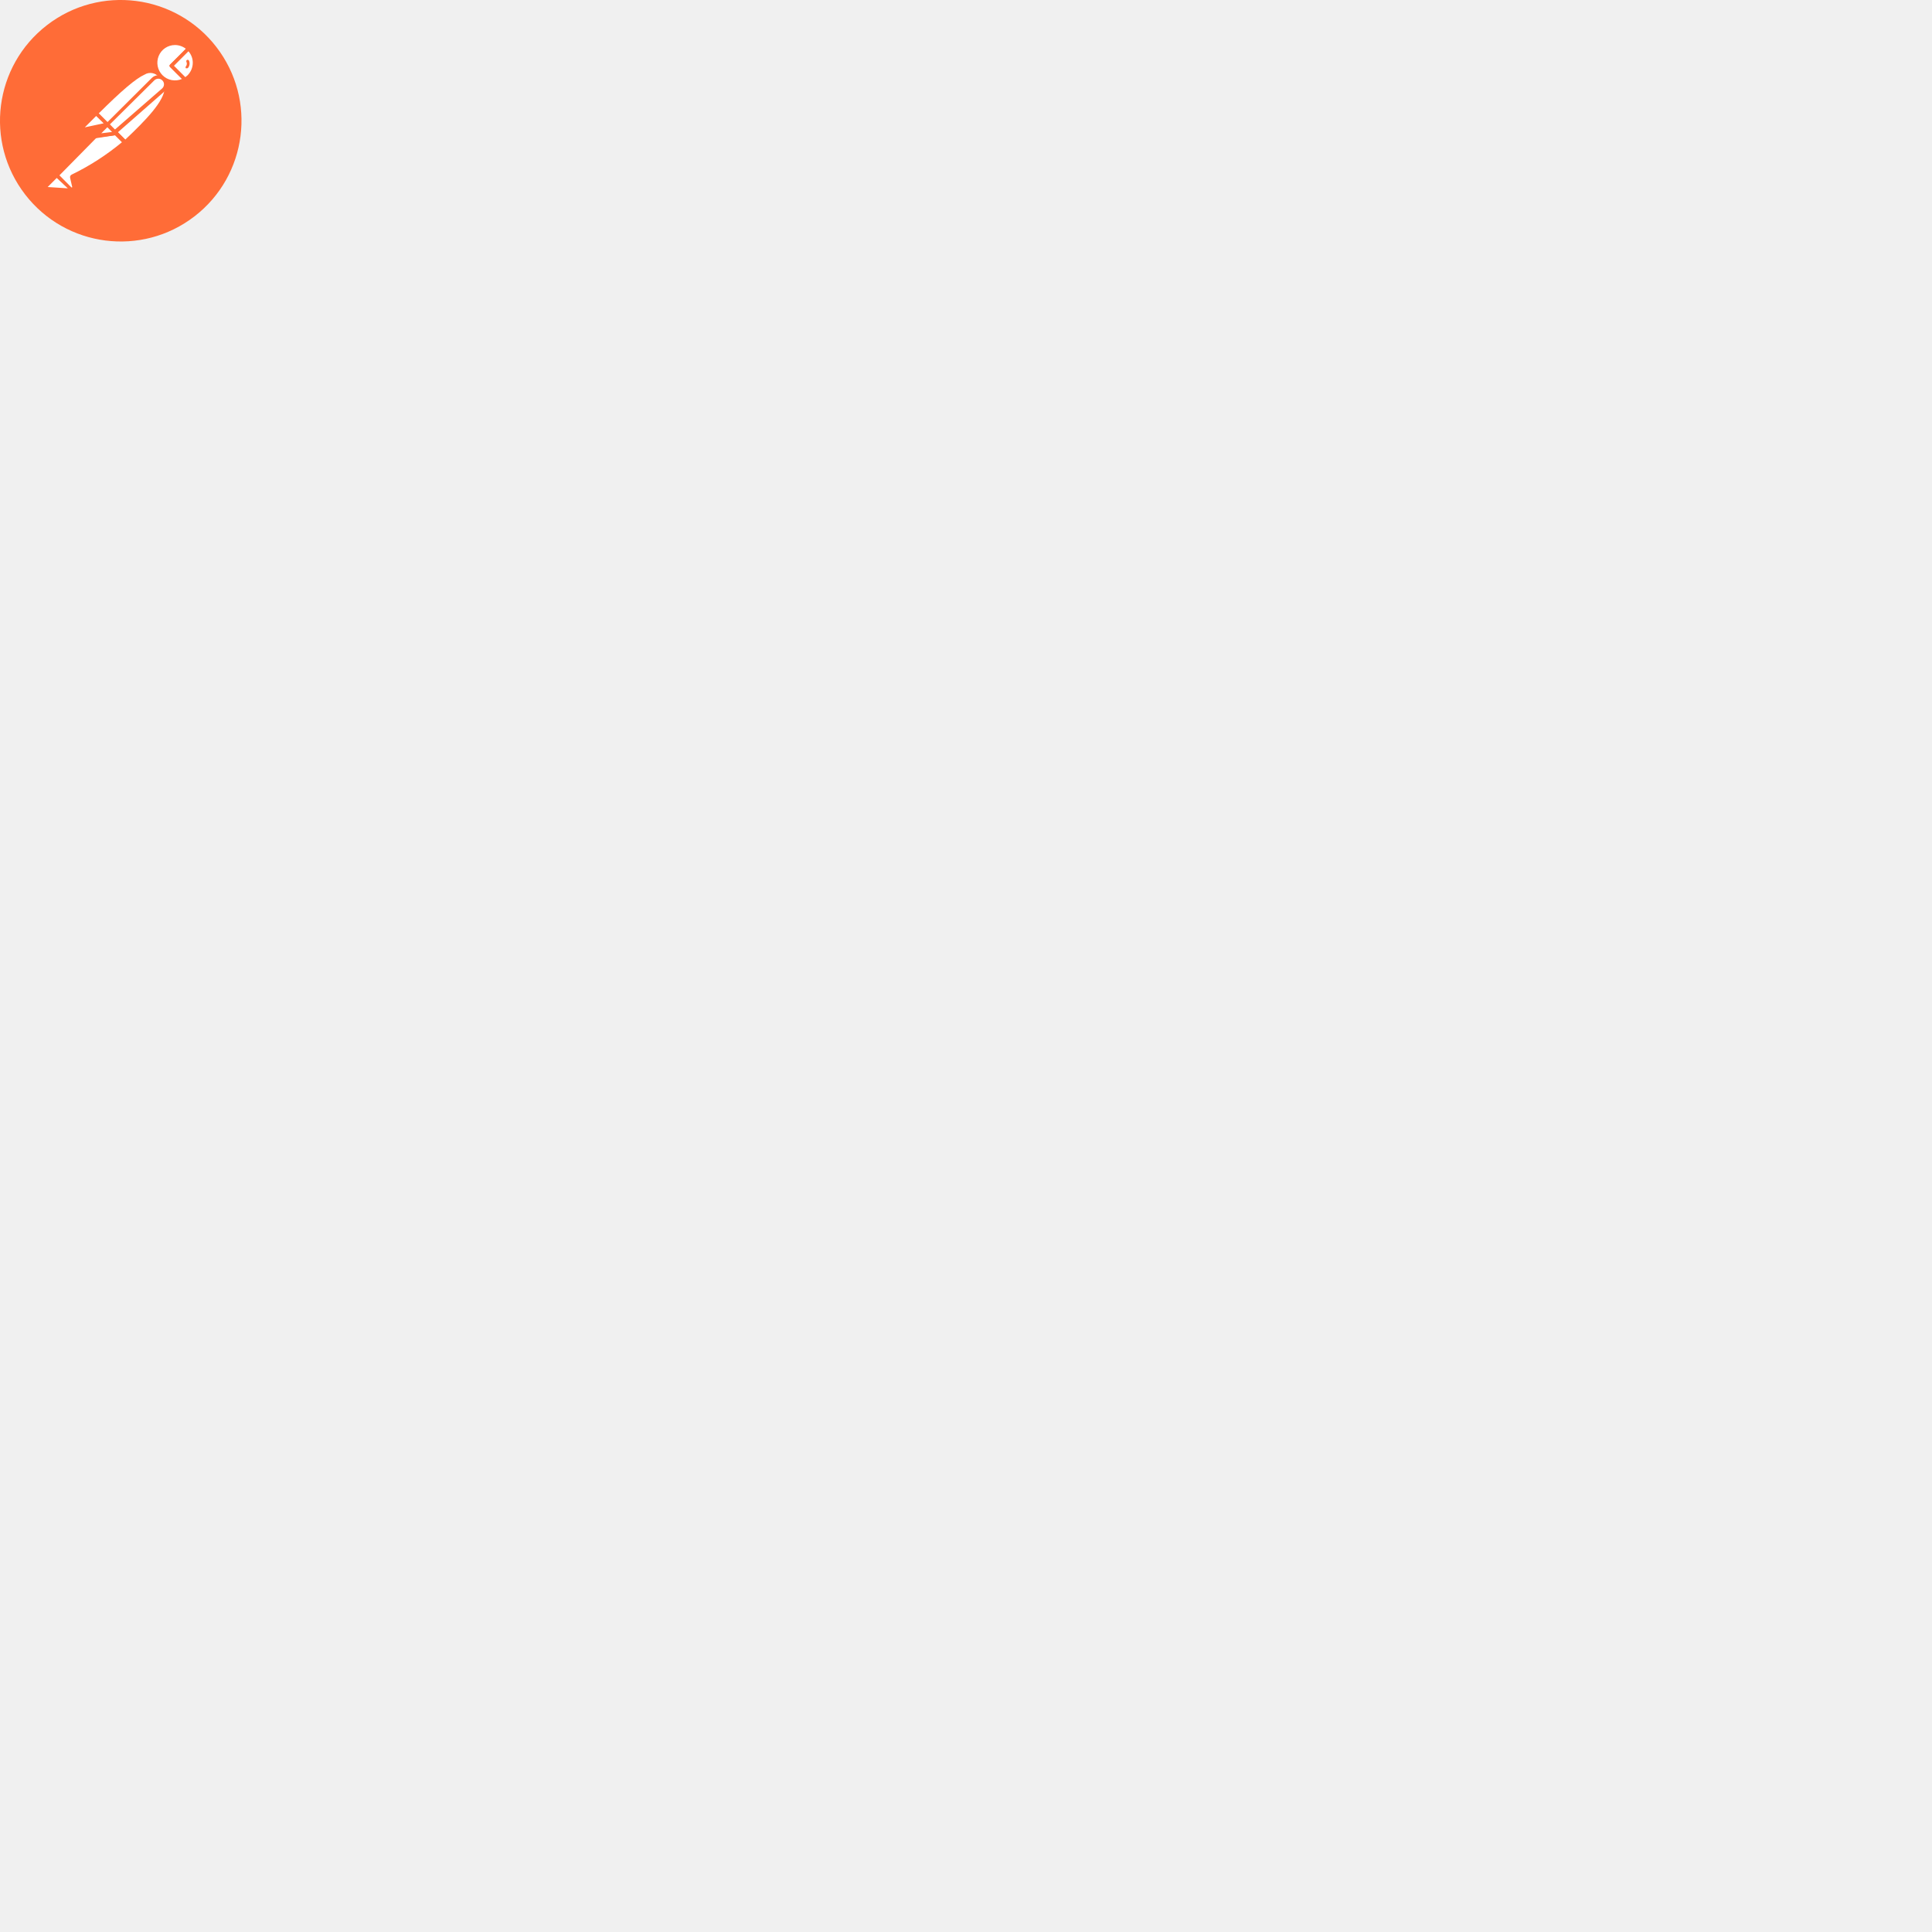
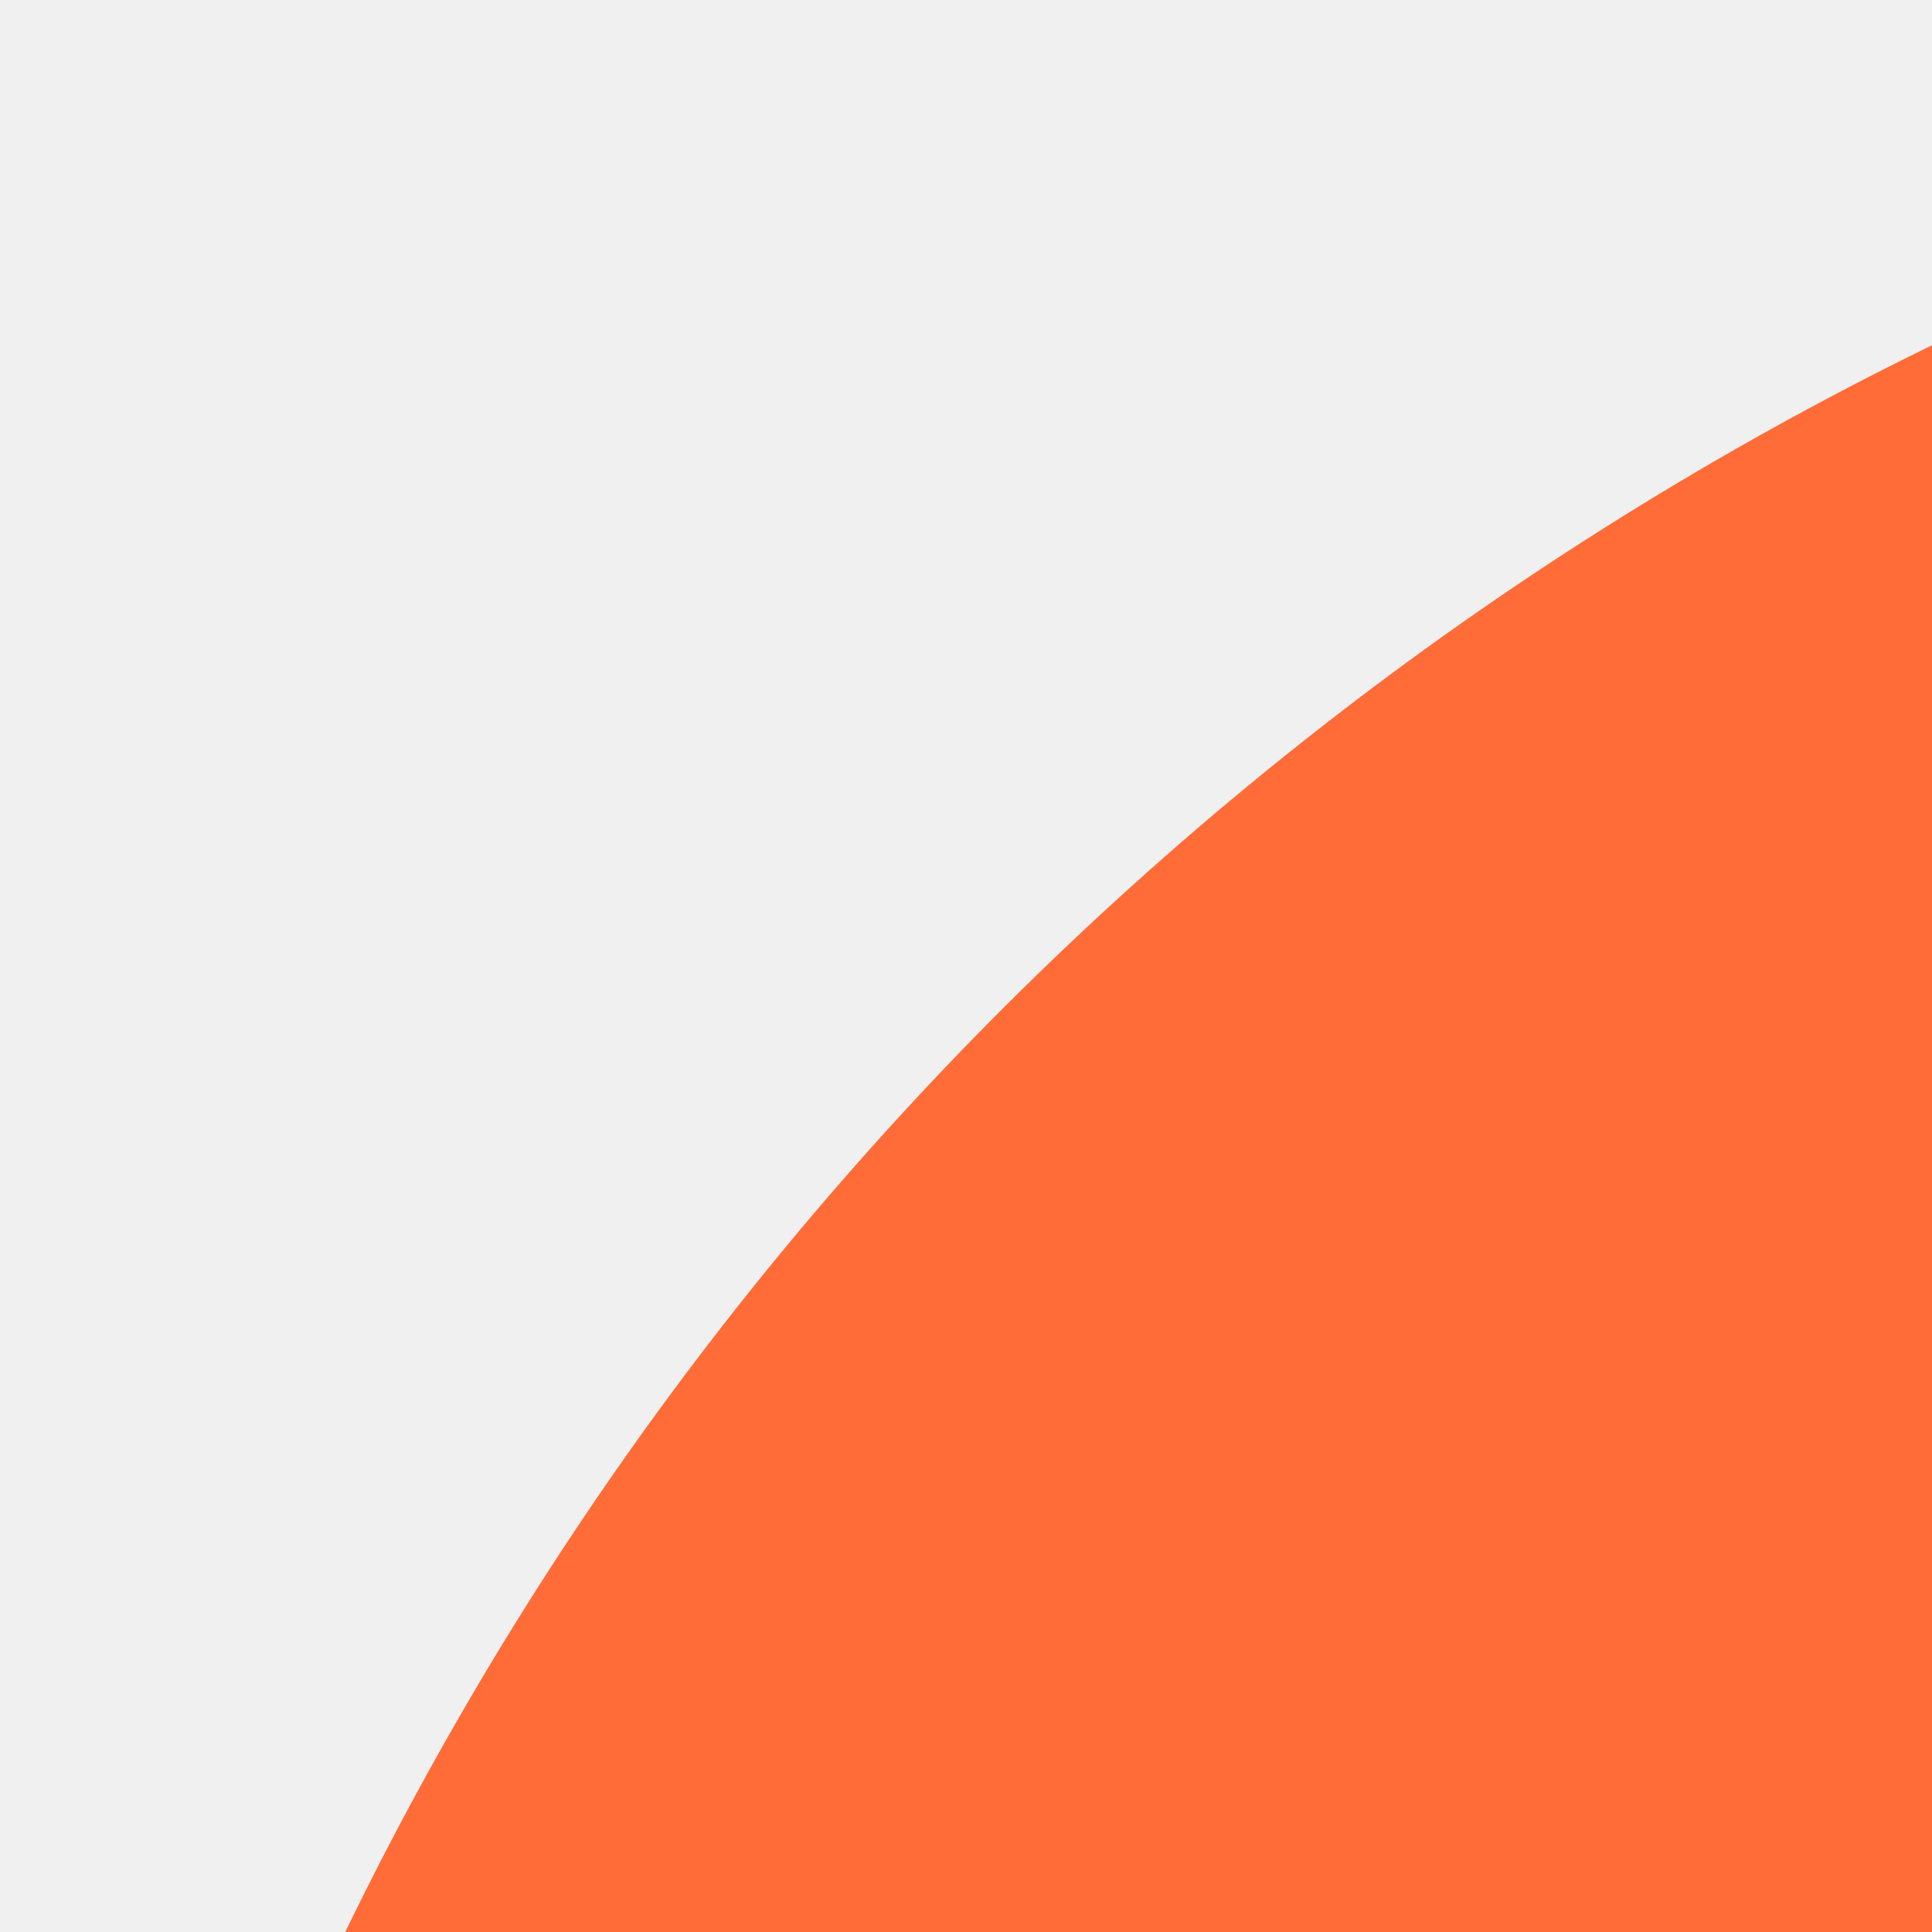
- <svg xmlns="http://www.w3.org/2000/svg" width="18" height="18" viewBox="0 0 512 512">
+ <svg xmlns="http://www.w3.org/2000/svg" width="18" height="18" viewBox="0 0 18 18">
  <style>.C{fill:#ff6c37}.D{fill:#fff}</style>
  <path d="M57.327 12.44a32 32 0 1 0-5.761 44.88c13.98-10.804 16.56-30.895 5.76-44.88z" class="C" />
  <path d="M42.793 20.388L29.3 33.988l-3.813-3.92c13.28-13.28 14.613-12.08 17.307-9.68z" class="D" />
  <path d="M29.3 34.36a.48.48 0 0 1-.32-.133l-3.84-3.84a.48.48 0 0 1 0-.667c13.093-13.093 14.88-12.48 17.973-9.68.105.084.164.212.16.347.02.13-.03.263-.133.347L29.647 34.228c-.095.087-.218.134-.347.133zm-3.147-4.293l3.147 3.147 12.8-12.8a2.88 2.88 0 0 0-3.787-.64c-2.32 1.04-6.053 4.213-12.16 10.293z" class="C" />
  <path d="M33.167 37.748l-3.68-3.76L42.98 20.654c3.627 3.547-1.76 9.467-9.813 17.093z" class="D" />
  <path d="M33.167 38.228a.56.56 0 0 1-.32-.133l-3.76-3.68a.56.56 0 0 1 0-.427c-.04-.112-.04-.235 0-.347L42.58 20.148c.195-.183.498-.183.693 0 .885.814 1.37 1.972 1.333 3.173 0 3.6-4.107 8.133-11.093 14.747a.56.56 0 0 1-.347.16zm-2.987-4.24L33.193 37c5.333-5.04 10.427-10.24 10.453-13.76a3.04 3.04 0 0 0-.693-2.053z" class="C" />
  <path d="M25.593 30.148l2.667 2.667a.16.16 0 0 1 0 .24l-5.627 1.2c-.233.05-.47-.062-.582-.272s-.07-.47.102-.635l3.28-3.253s.107 0 .16.053z" class="D" />
  <path d="M22.5 34.788a1.04 1.04 0 0 1-.88-.507c-.21-.397-.135-.886.187-1.2l3.253-3.28a.64.64 0 0 1 .853 0l2.667 2.667c.158.15.22.377.16.587s-.236.377-.453.427l-5.627 1.2zm2.987-4.053l-3.013 3.013 4.987-1.067zm.24-.24z" class="C" />
  <path d="M49.967 12.894c-1.93-1.862-4.962-1.94-6.986-.183s-2.37 4.773-.794 6.943 4.547 2.778 6.847 1.4l-3.627-3.627z" class="D" />
  <path d="M46.367 22.28a5.65 5.65 0 0 1-5.156-3.508c-.86-2.098-.384-4.506 1.2-6.118a5.71 5.71 0 0 1 8 0c.102.086.16.213.16.347a.46.46 0 0 1-.16.347l-4.32 4.08 3.28 3.227a.45.45 0 0 1 .133.4.48.48 0 0 1-.213.347 5.8 5.8 0 0 1-2.933.88zm0-10.347c-1.9.01-3.6 1.153-4.313 2.9s-.325 3.758 1.007 5.1c1.356 1.363 3.4 1.755 5.173.987l-3.147-3.147c-.105-.084-.164-.212-.16-.347.004-.125.062-.242.16-.32l4.16-4.187c-.827-.634-1.838-.98-2.88-.987z" class="C" />
  <path d="M50.047 12.974l-4.56 4.533 3.627 3.627a5.52 5.52 0 0 0 1.013-.747c1.976-2.1 1.94-5.368-.08-7.413z" class="D" />
  <path d="M49.033 21.534a.4.4 0 0 1-.32-.133l-3.627-3.627c-.105-.084-.164-.212-.16-.347.004-.125.062-.242.16-.32l4.533-4.453a.48.48 0 0 1 .8 0 5.6 5.6 0 0 1 0 8 4.88 4.88 0 0 1-1.067.853.43.43 0 0 1-.32.027zM46.1 17.428l3.013 3.013a5.12 5.12 0 0 0 .587-.48 4.72 4.72 0 0 0 1.387-3.333 4.58 4.58 0 0 0-1.147-3.04z" class="C" />
  <path d="M43.353 20.948c-.75-.704-1.917-.704-2.667 0L28.607 33l2 2.027 12.773-11.2c.395-.377.616-.9.61-1.446s-.236-1.065-.637-1.434z" class="D" />
  <path d="M30.5 35.508a.48.48 0 0 1-.32-.133l-2.027-2.027a.48.48 0 0 1 0-.667l12.08-12.027c.958-.956 2.51-.956 3.467 0 .48.48.74 1.135.72 1.813-.028.674-.326 1.308-.827 1.76l-12.773 11.2c-.093.066-.207.094-.32.08zM29.087 33l1.333 1.36 12.533-10.907c.31-.27.495-.656.507-1.067s-.15-.813-.453-1.093c-.583-.58-1.524-.58-2.107 0z" class="C" />
  <path d="M19.247 46.734a.27.27 0 0 0 0 .32l.533 2.32c.046.277-.087.553-.332.7a.65.65 0 0 1-.762-.077l-3.653-3.52L26.42 35h3.947l2.667 2.667a60.54 60.54 0 0 1-13.787 9.067z" class="D" />
  <path d="M19.007 50.654c-.302-.006-.6-.13-.8-.347l-3.493-3.493c-.105-.084-.164-.212-.16-.347.004-.125.062-.242.16-.32L26.18 34.654a.45.45 0 0 1 .24-.133h3.973a.48.48 0 0 1 .32 0l2.667 2.667c.103.095.153.235.133.373a.43.43 0 0 1-.16.347l-.213.187a65.33 65.33 0 0 1-13.68 8.773l.507 2.16a1.15 1.15 0 0 1-1.093 1.413zm-3.253-4.187L18.9 49.64a.16.16 0 0 0 .213 0 .16.16 0 0 0 0-.187l-.533-2.32c-.086-.343.08-.7.4-.853a65.56 65.56 0 0 0 13.333-8.587l-2.187-2.187h-3.573zm3.84.48z" class="C" />
  <path d="M12.287 49.214l2.667-2.667 4.107 4.107-6.533-.453c-.23-.017-.425-.18-.48-.406s.042-.46.24-.58z" class="D" />
  <path d="M19.14 51.054l-6.507-.453c-.386-.036-.718-.3-.854-.653s-.053-.772.214-1.054l2.667-2.667a.48.48 0 0 1 .667 0l4.08 4.08c.116.16.116.374 0 .533-.062.1-.156.175-.267.213zm-6.507-1.493l5.333.347-2.933-2.747z" class="C" />
  <path d="M30.74 35.322l-5.387.827 3.12-3.093z" class="D" />
  <path d="M25.353 36.654c-.183.005-.35-.1-.427-.267a.45.45 0 0 1 0-.533l3.093-3.12c.195-.183.498-.183.693 0L30.98 35a.45.45 0 0 1 0 .48.47.47 0 0 1-.373.347l-5.333.827zm3.12-2.907L26.74 35.48l2.987-.453z" class="C" />
  <path d="M30.74 35.32l-3.76.48a.48.48 0 0 1-.453-.8l1.947-1.947z" class="D" />
  <path d="M26.873 36.308c-.355-.003-.68-.197-.853-.507a.96.96 0 0 1 .16-1.147l1.947-1.947c.195-.183.498-.183.693 0l2.267 2.267a.48.48 0 0 1-.293.827l-3.733.48zm0-.987l2.827-.347-1.253-1.253-1.6 1.6zm23.2-19.28a.4.4 0 0 0-.507-.16.37.37 0 0 0-.186.22c-.03.095-.02.198.026.287.187.393.135.858-.133 1.2-.07.066-.1.157-.1.253a.38.38 0 0 0 .1.253.29.29 0 0 0 .213 0 .35.35 0 0 0 .347-.107 1.84 1.84 0 0 0 .24-1.947z" class="C" />
</svg>
